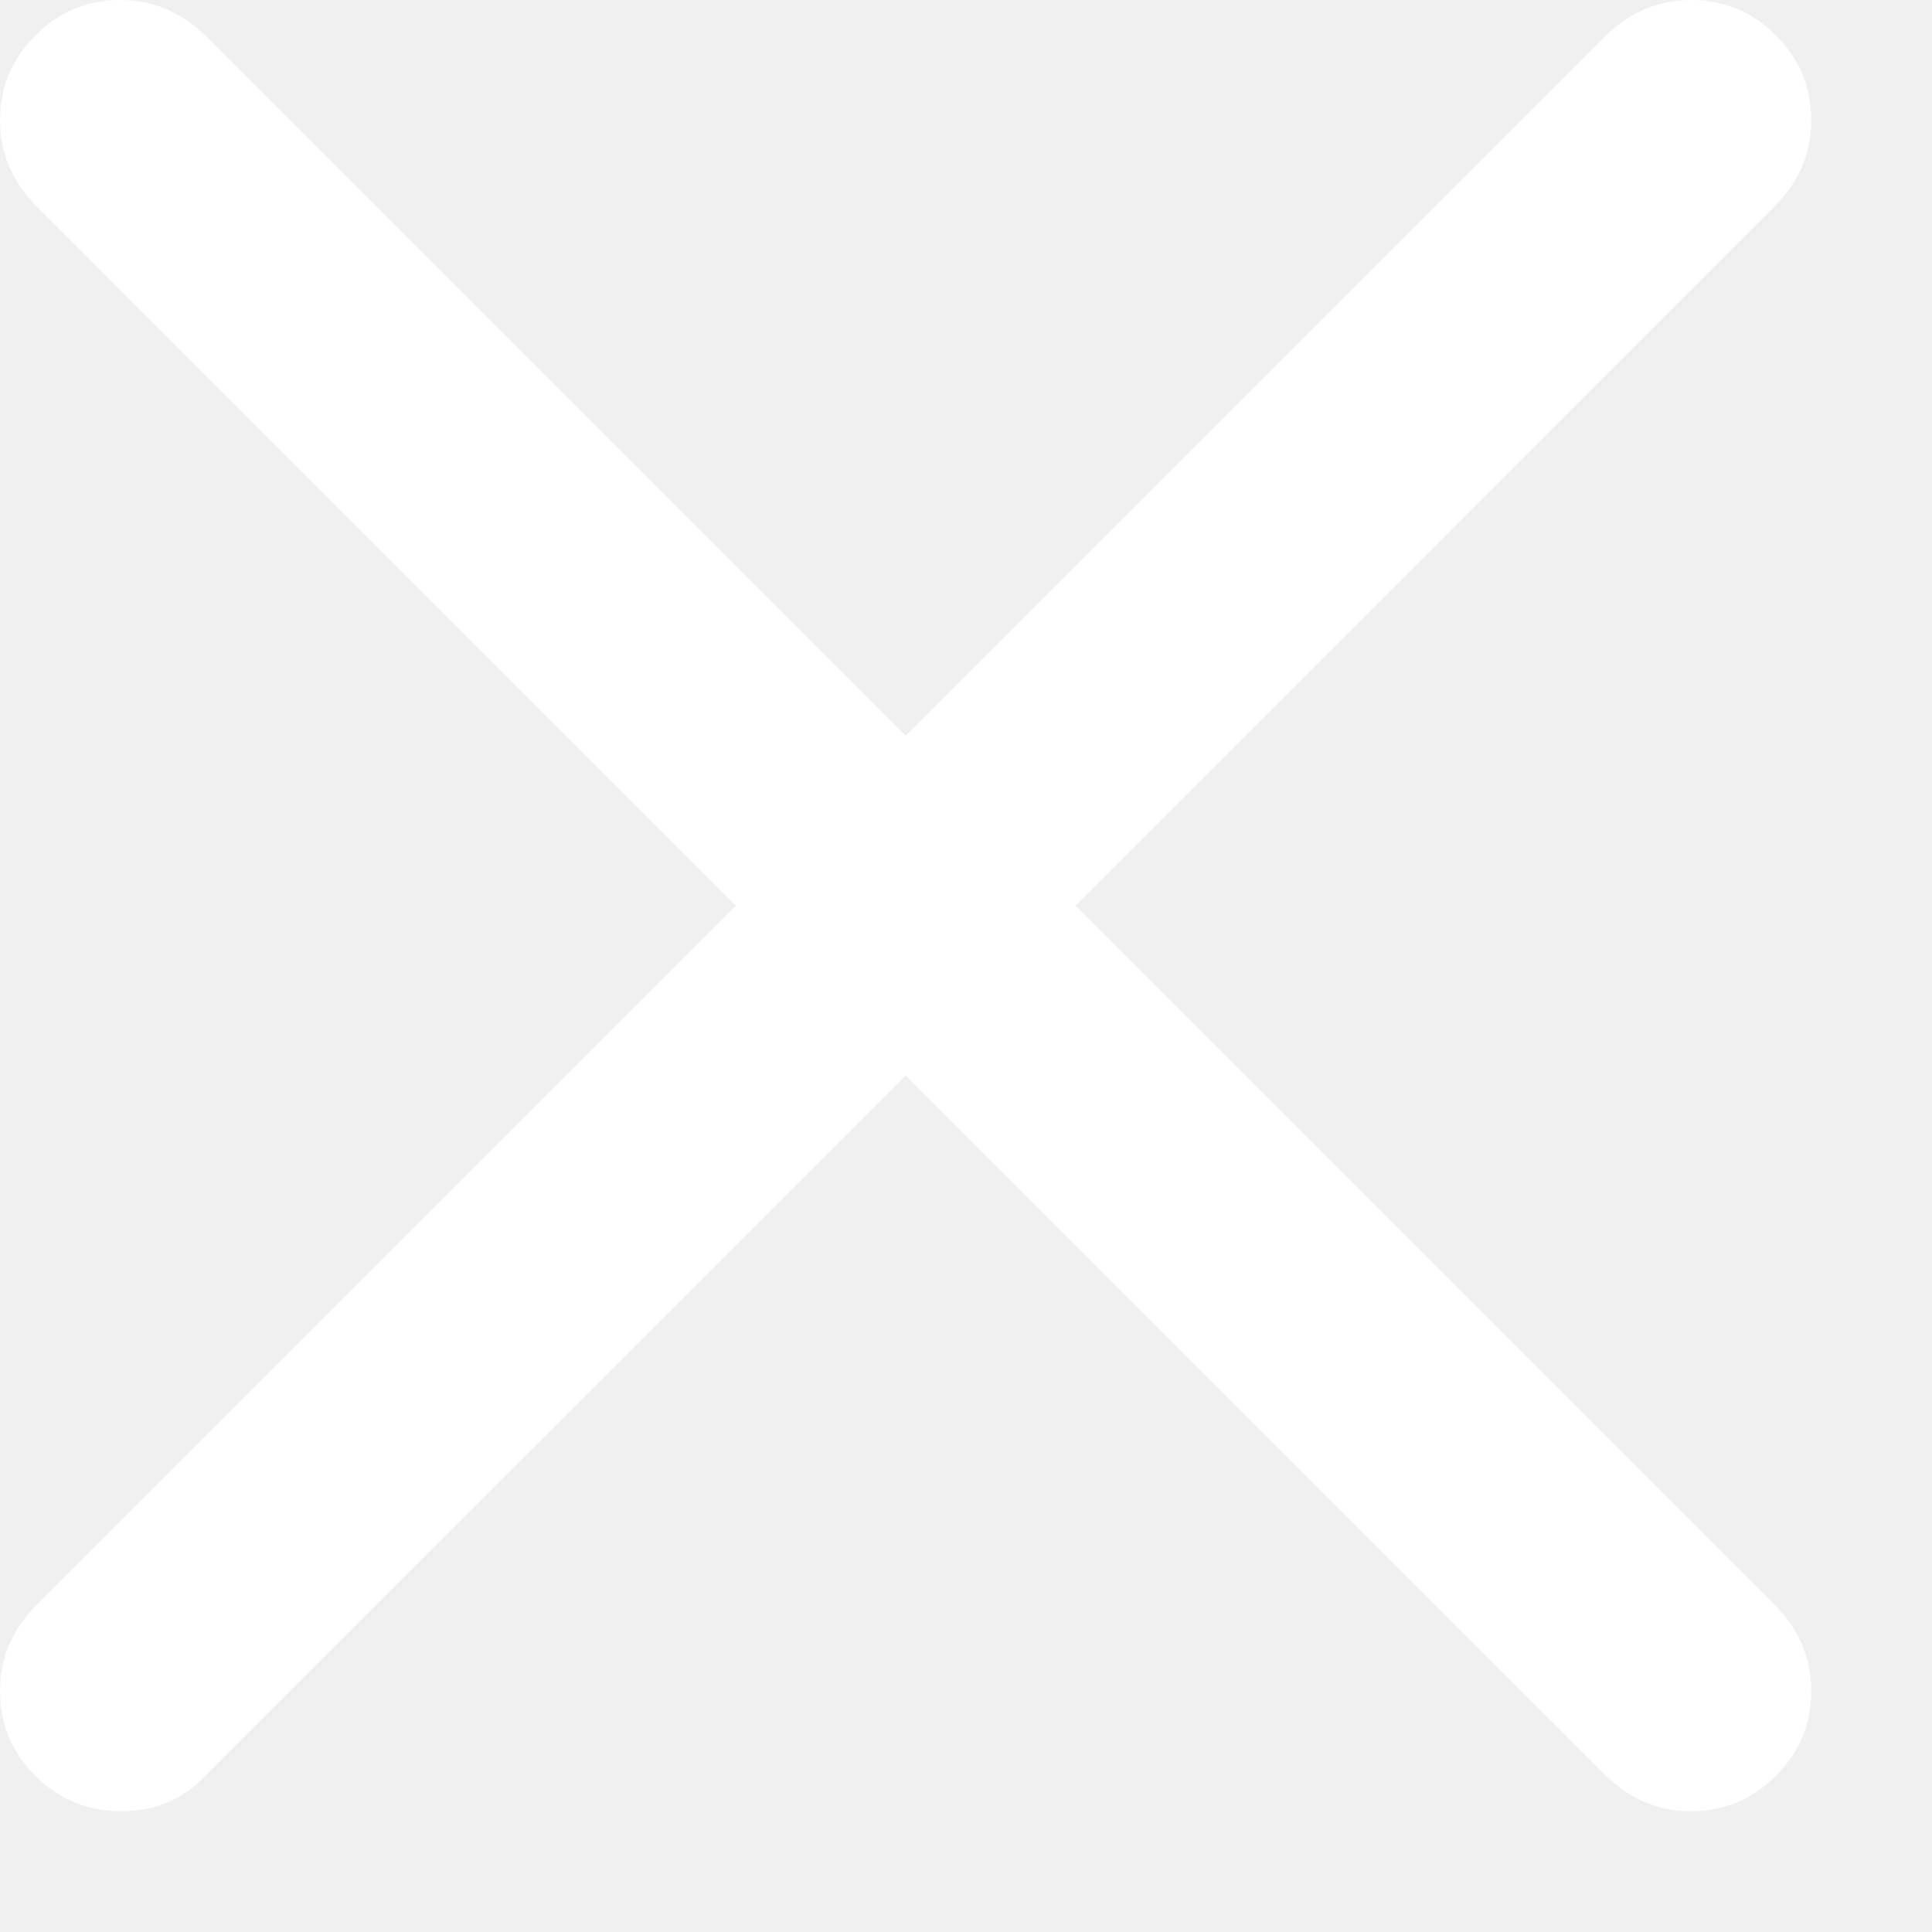
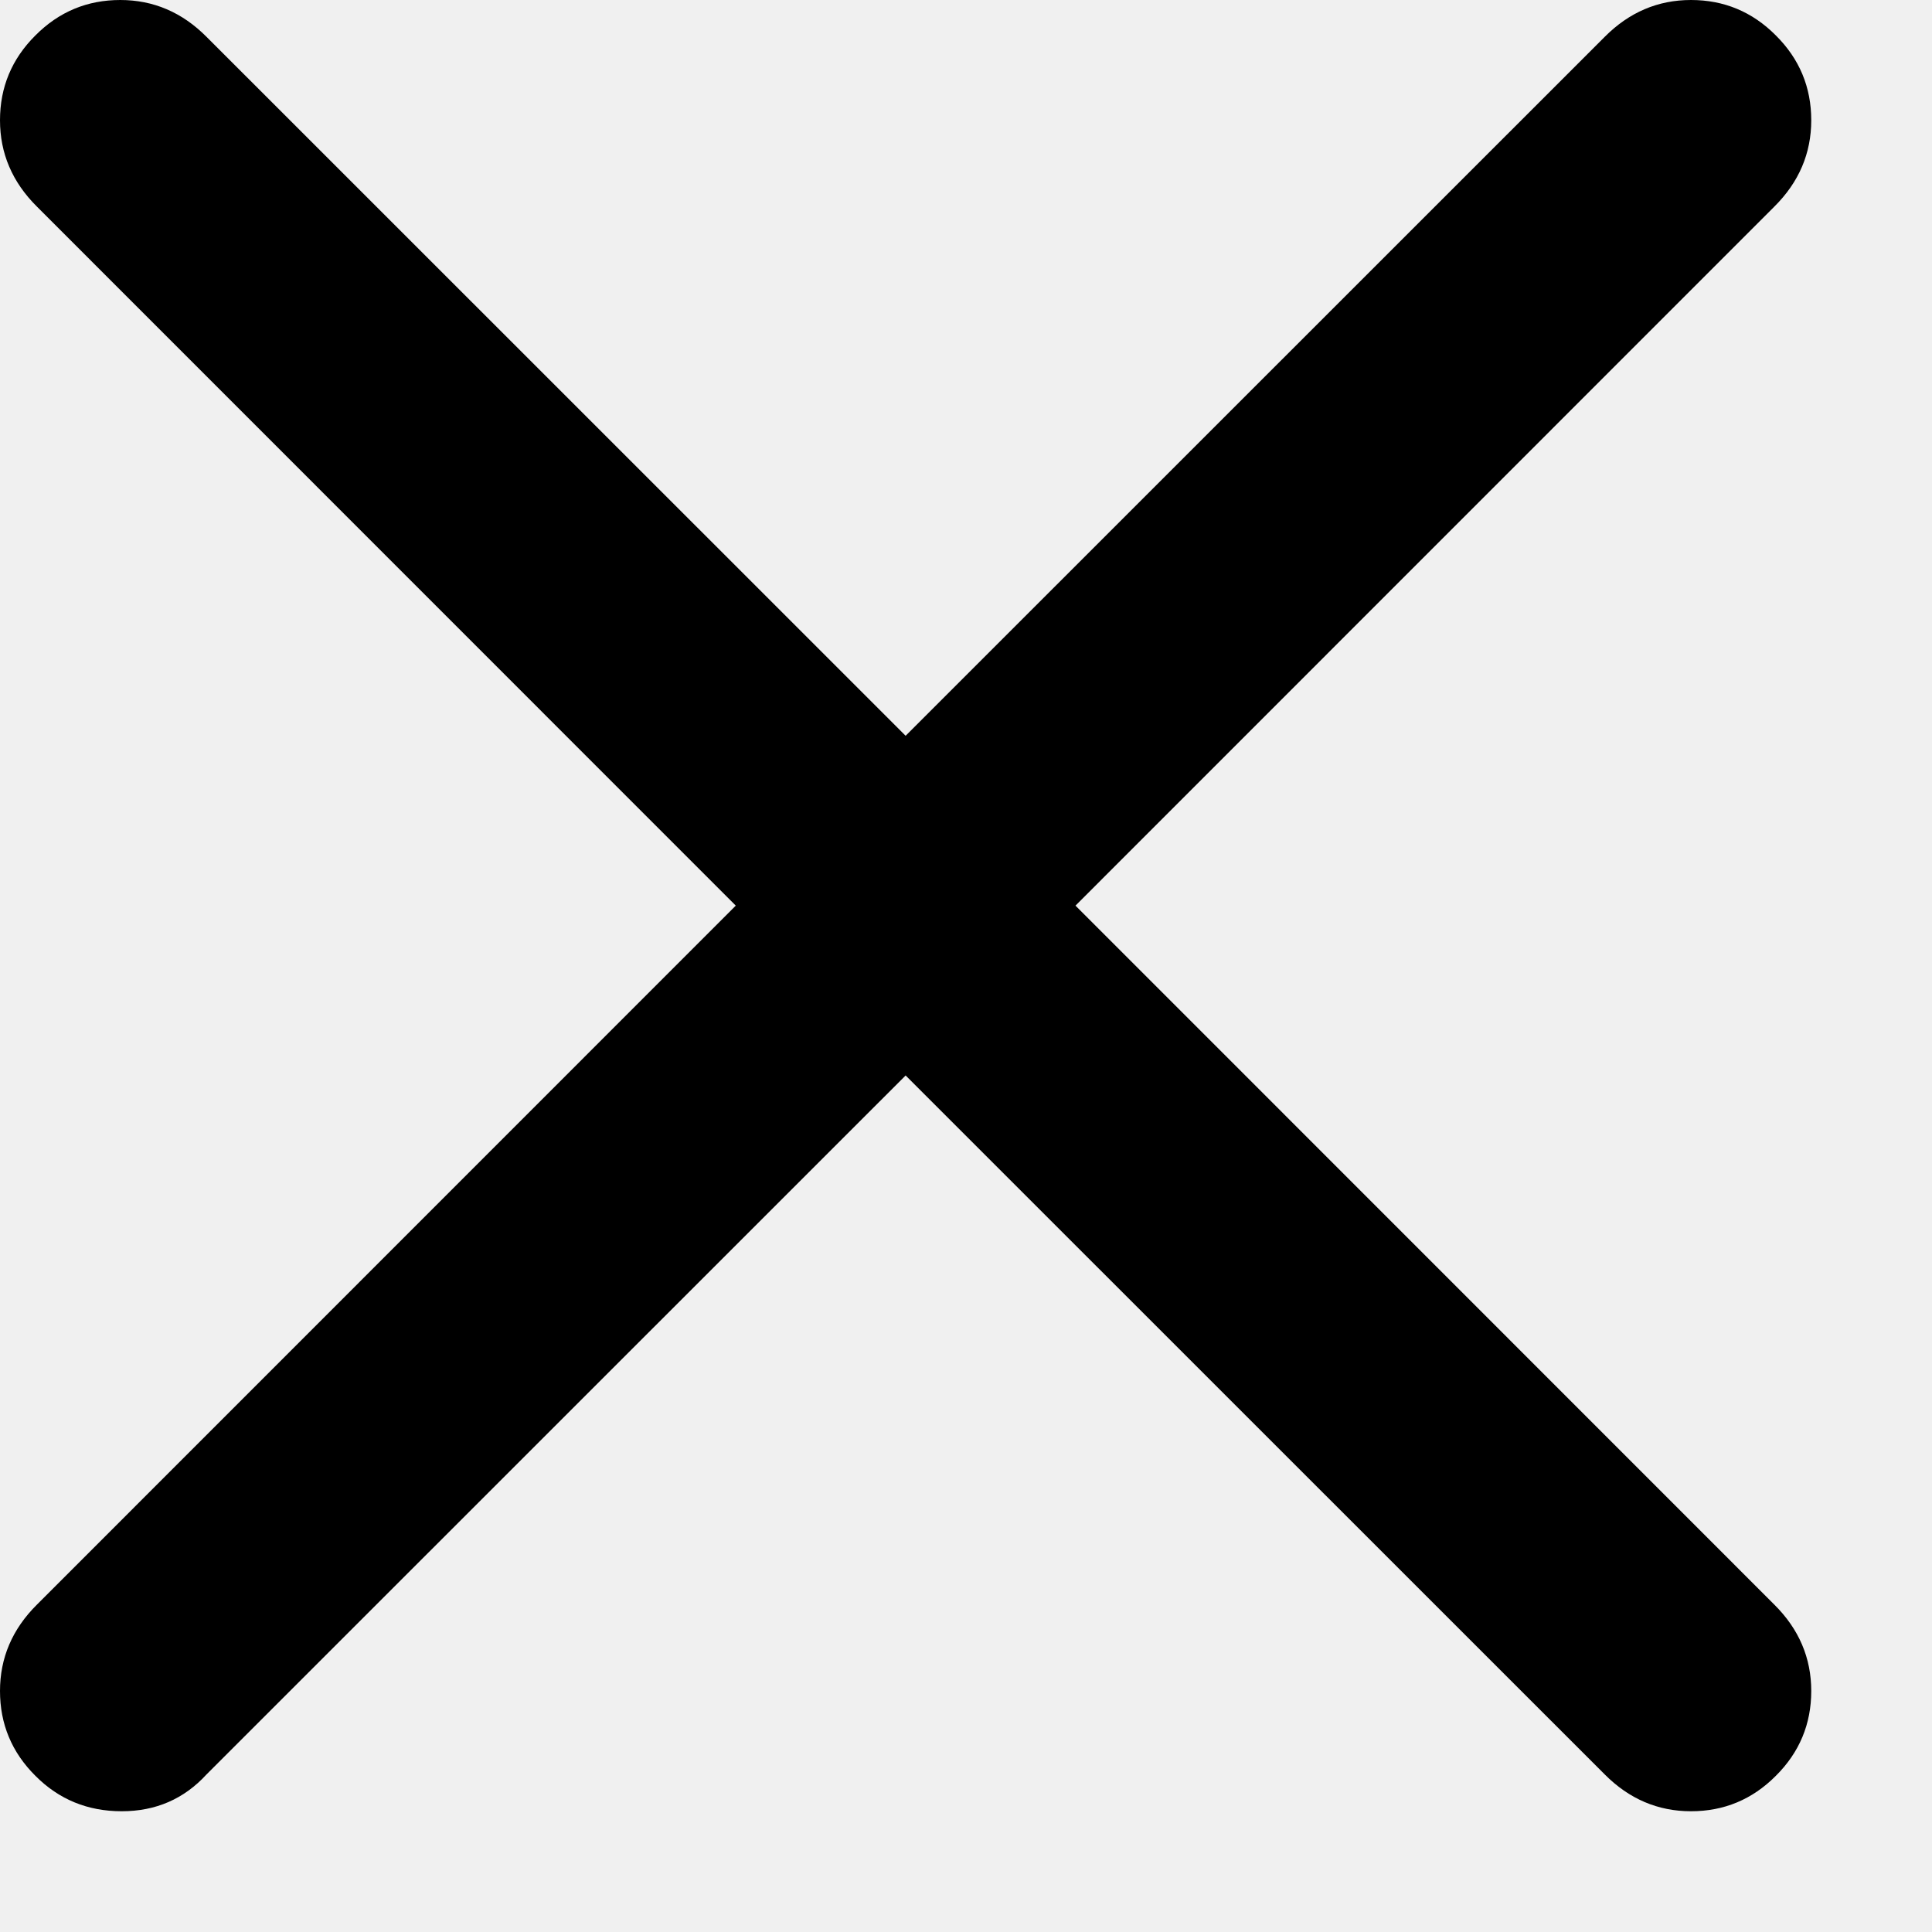
<svg xmlns="http://www.w3.org/2000/svg" width="12px" height="12px" viewBox="0 0 12 12" version="1.1">
  <defs />
  <g id="Page-1" stroke="none" stroke-width="1" fill="none" fill-rule="evenodd">
-     <g id="twitter-newui-iconkit" transform="translate(-495, -146)" fill="#fff">
+     <g id="twitter-newui-iconkit" transform="translate(-495, -146)" fill="#000">
      <path d="M506.25,156.503 C506.25,156.708 506.177,156.884 506.03,157.03 C505.884,157.177 505.708,157.25 505.503,157.25 C505.298,157.25 505.119,157.174 504.967,157.021 L500.625,152.68 L496.283,157.021 C496.143,157.174 495.967,157.25 495.756,157.25 C495.545,157.25 495.366,157.177 495.22,157.03 C495.073,156.884 495,156.708 495,156.503 C495,156.298 495.076,156.119 495.229,155.967 L499.57,151.625 L495.229,147.283 C495.076,147.131 495,146.952 495,146.747 C495,146.542 495.073,146.366 495.22,146.22 C495.366,146.073 495.542,146 495.747,146 C495.952,146 496.131,146.076 496.283,146.229 L500.625,150.57 L504.967,146.229 C505.119,146.076 505.298,146 505.503,146 C505.708,146 505.884,146.073 506.03,146.22 C506.177,146.366 506.25,146.542 506.25,146.747 C506.25,146.952 506.174,147.131 506.021,147.283 L501.68,151.625 L506.021,155.967 C506.174,156.119 506.25,156.298 506.25,156.503 Z" id="twitter-cross-2" />
    </g>
  </g>
</svg>
